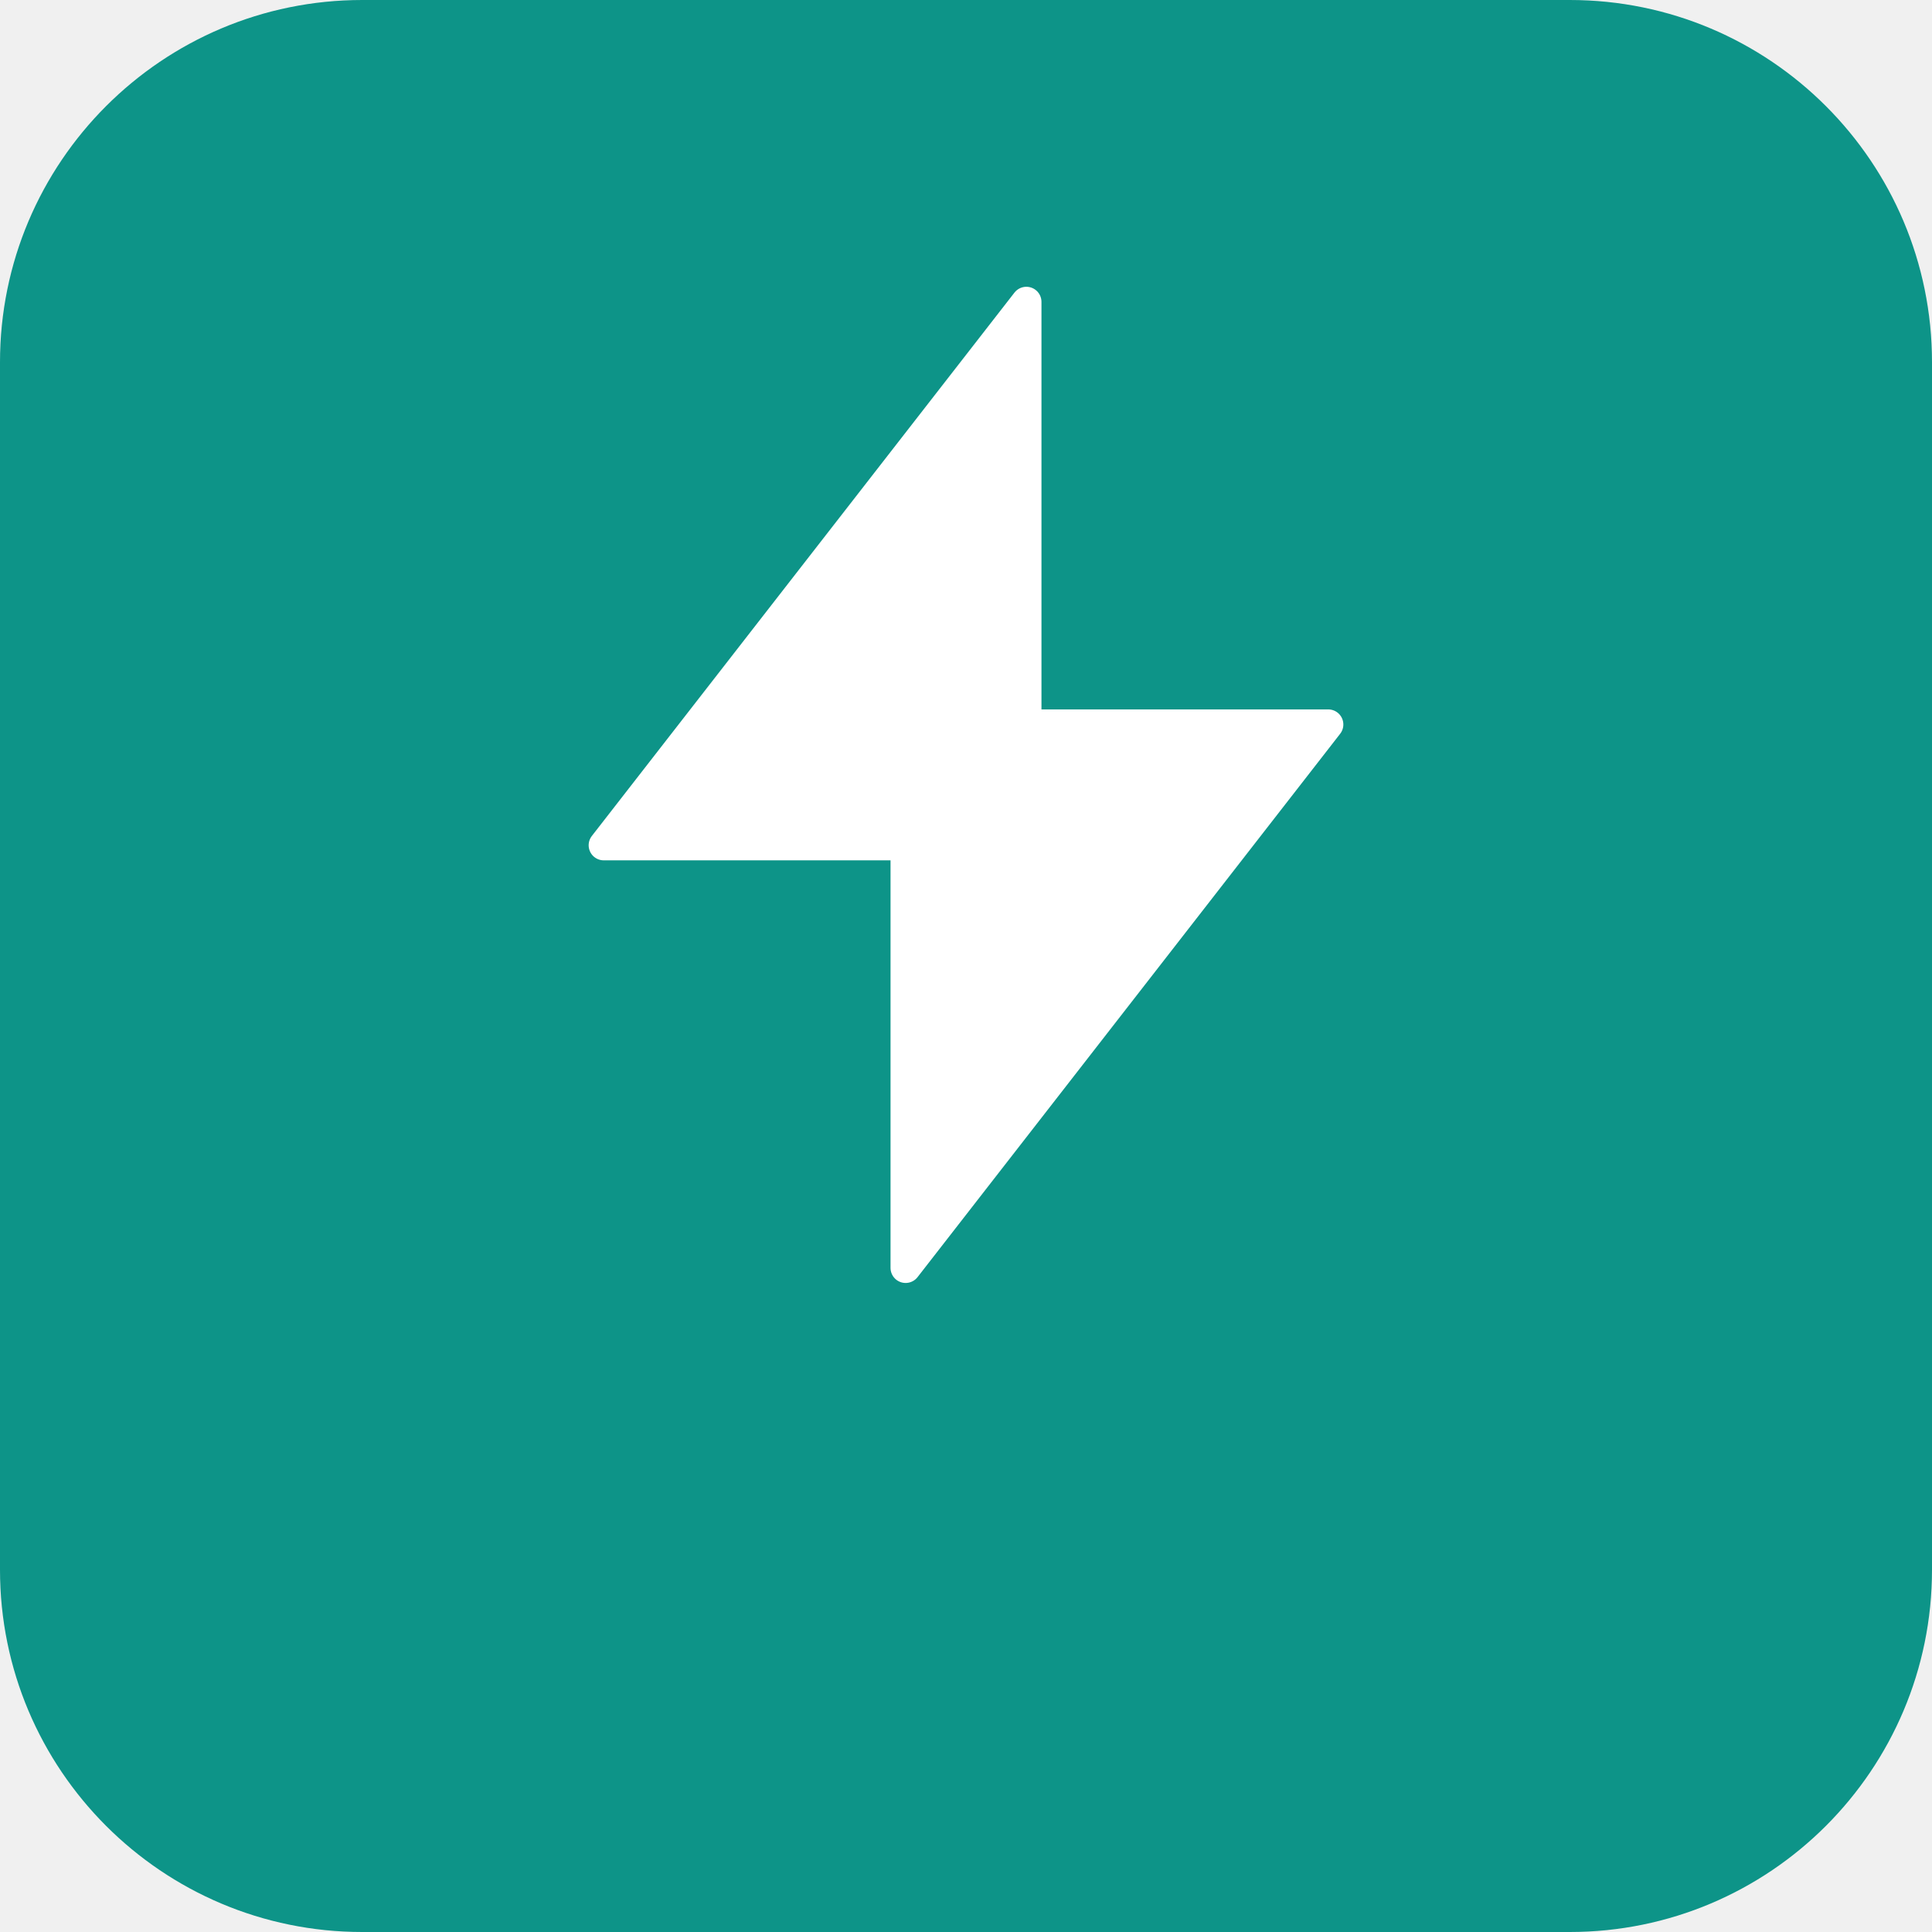
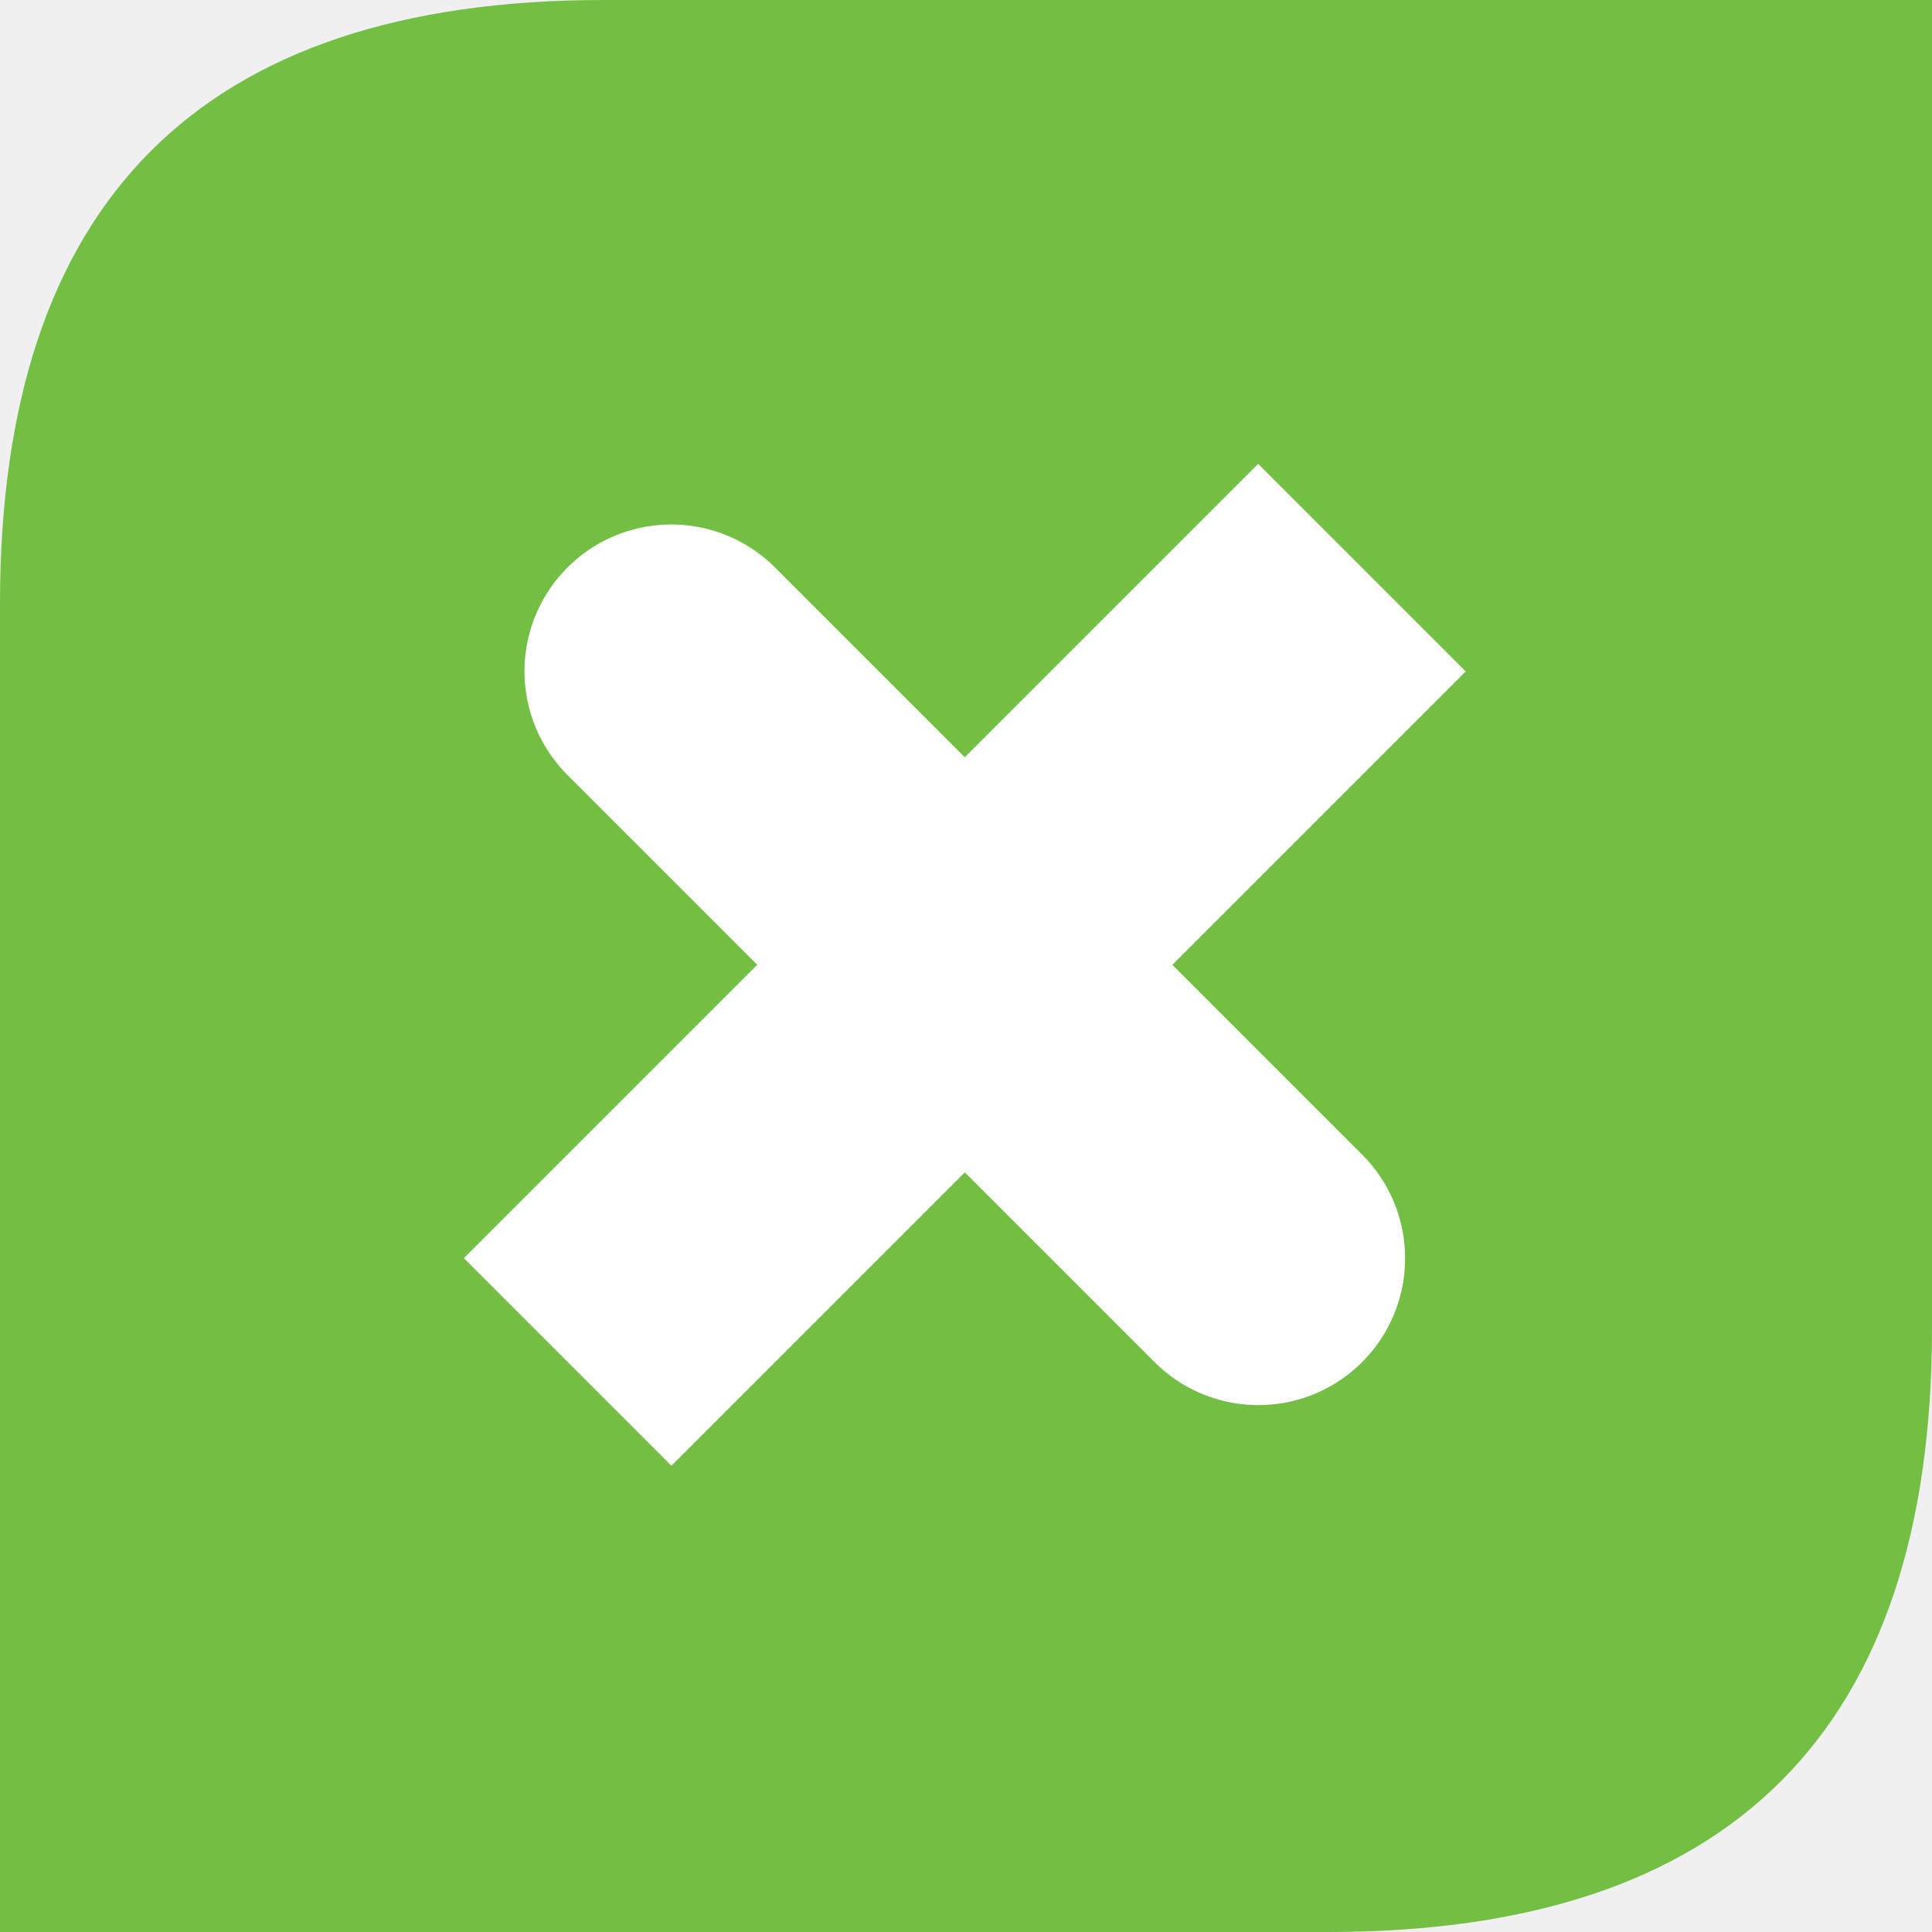
<svg xmlns="http://www.w3.org/2000/svg" width="32" height="32" viewBox="0 0 32 32">
-   <rect width="32" height="32" rx="6" fill="#0D9488" />
-   <path d="M17 8V5L10 14h5v7l7-9h-5z" fill="white" stroke="white" stroke-width="0.5" stroke-linecap="round" stroke-linejoin="round" />
+   <path d="M 0 10 Q 0 0 10 0 L 32 0 L 32 22 Q 32 32 22 32 L 0 32 Z" fill="#72BF44" />
+   <g transform="translate(7.4 7.4) scale(0.143)">
+     <line x1="14" y1="106" x2="106" y2="14" stroke="#FFFFFF" stroke-width="34" stroke-linecap="butt" />
+     <line x1="26" y1="26" x2="94" y2="94" stroke="#FFFFFF" stroke-width="34" stroke-linecap="round" />
+   </g>
</svg>
